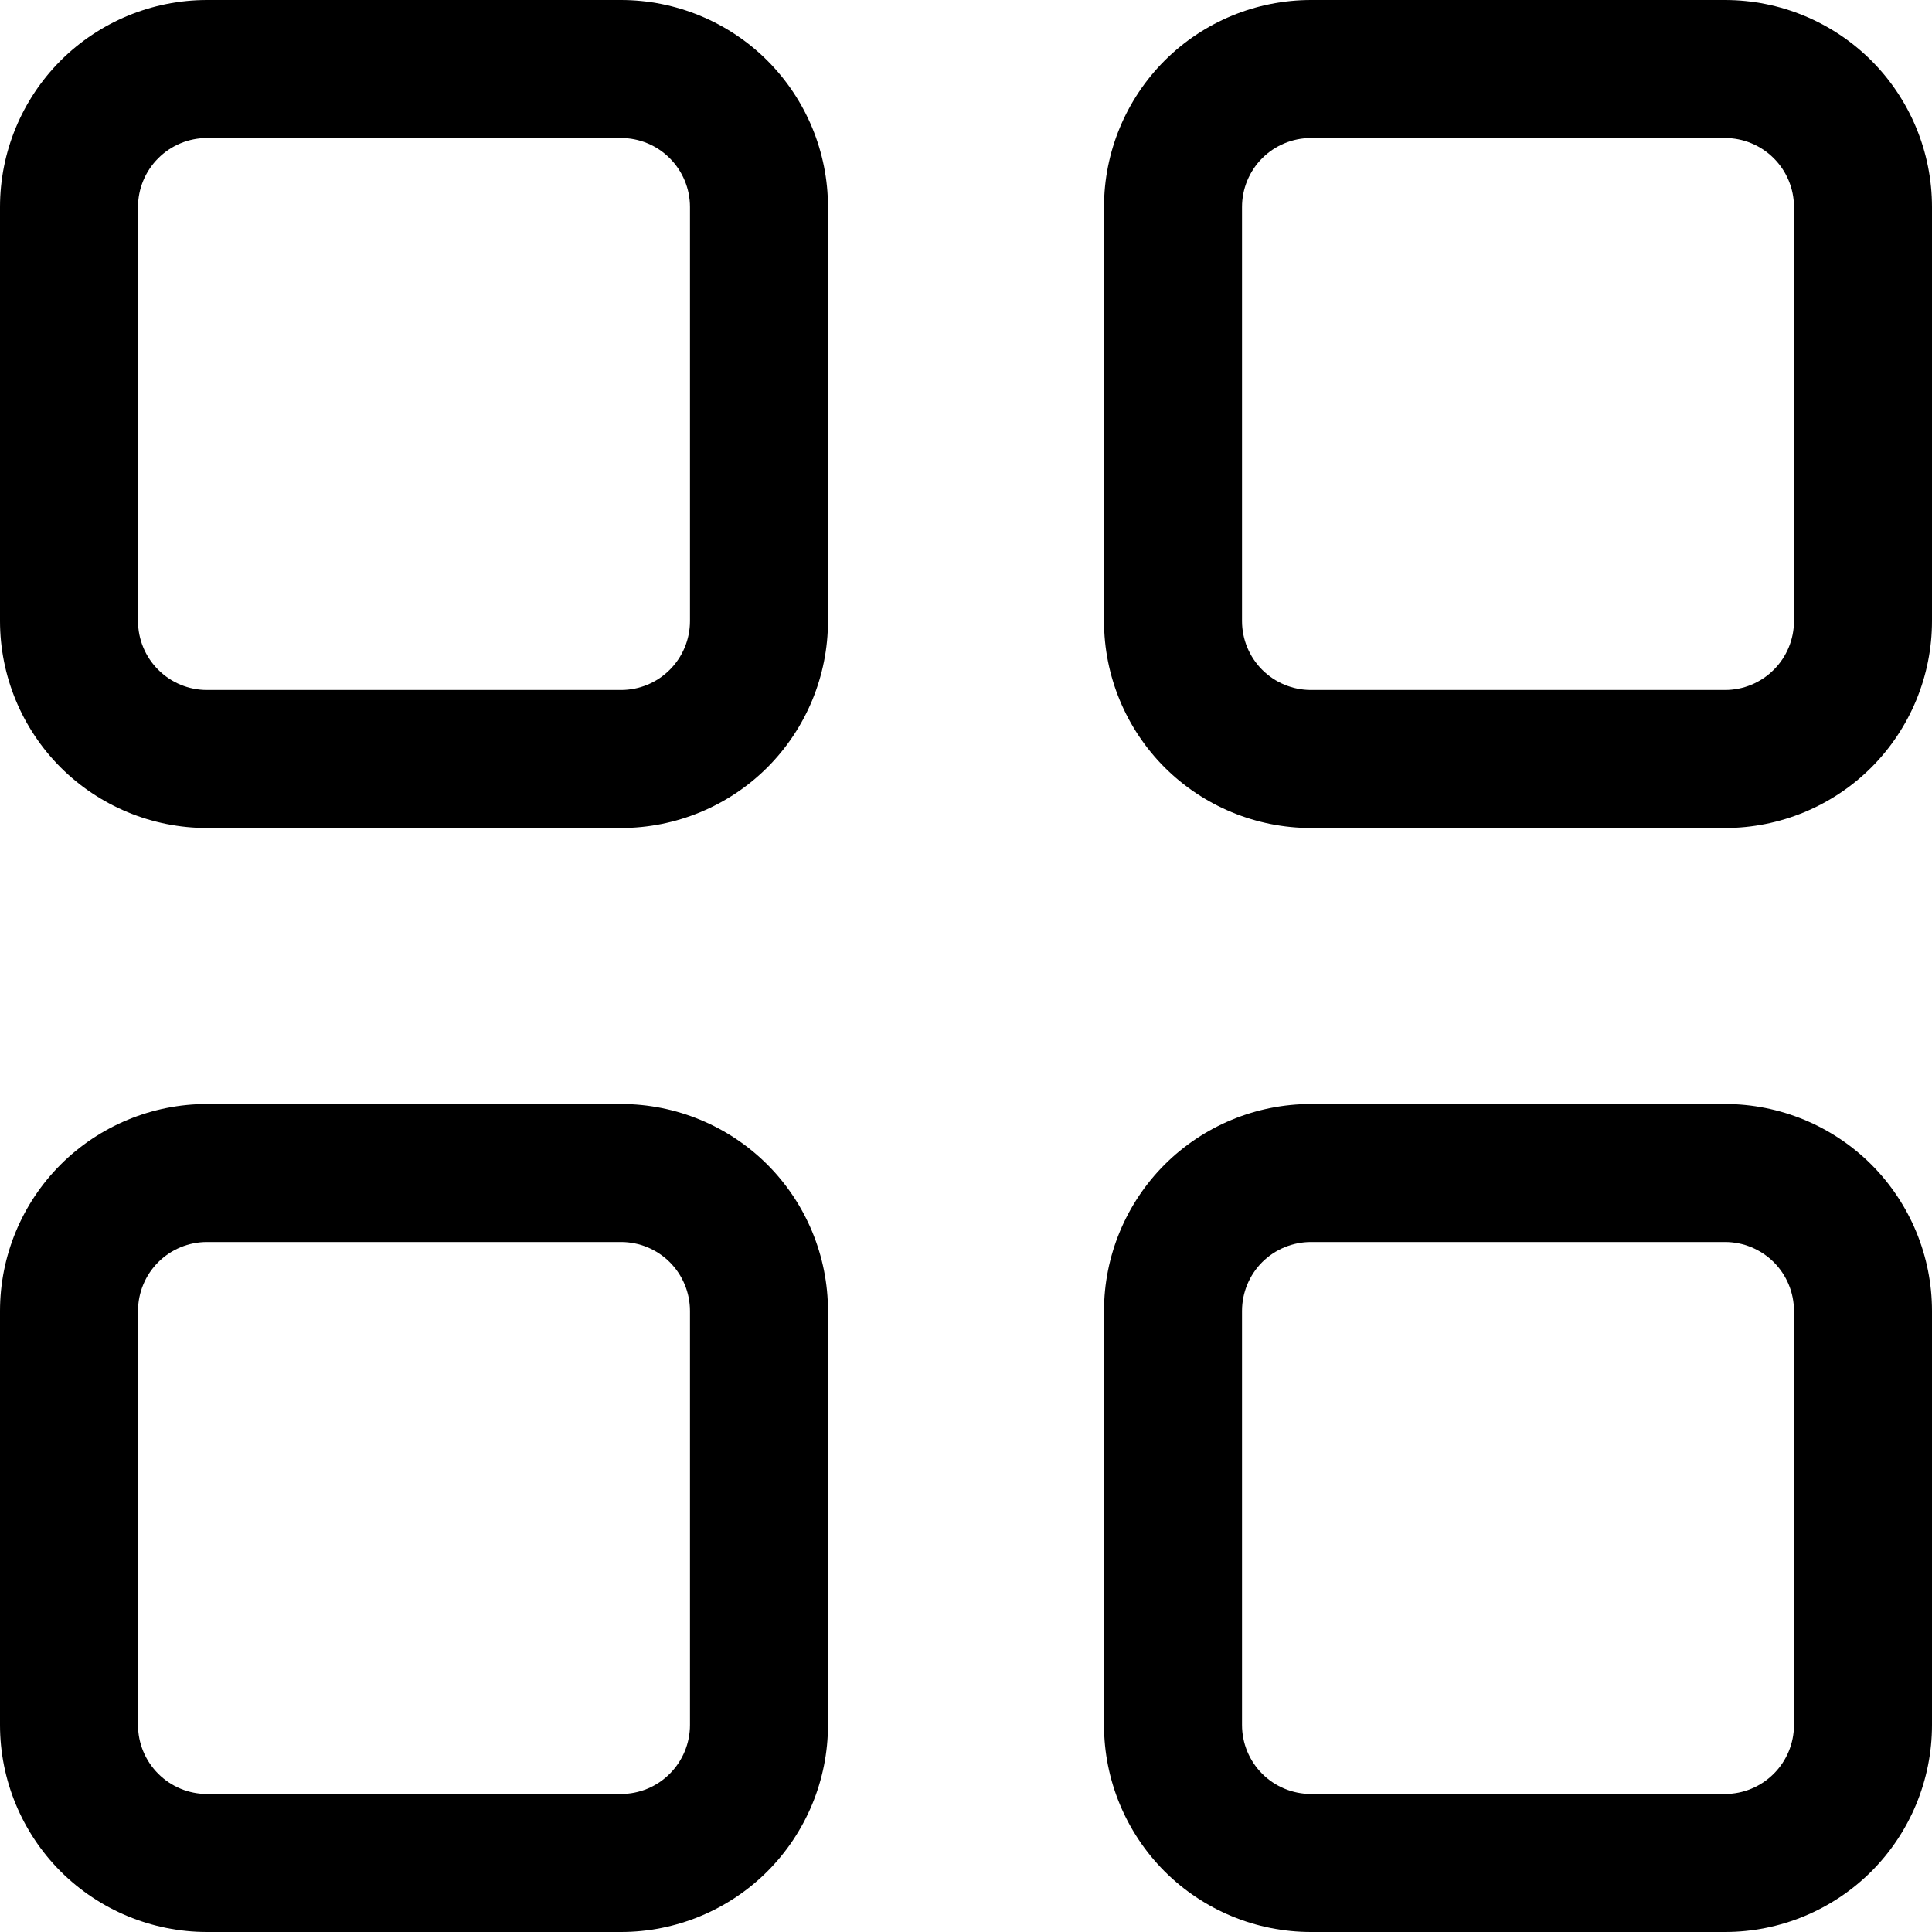
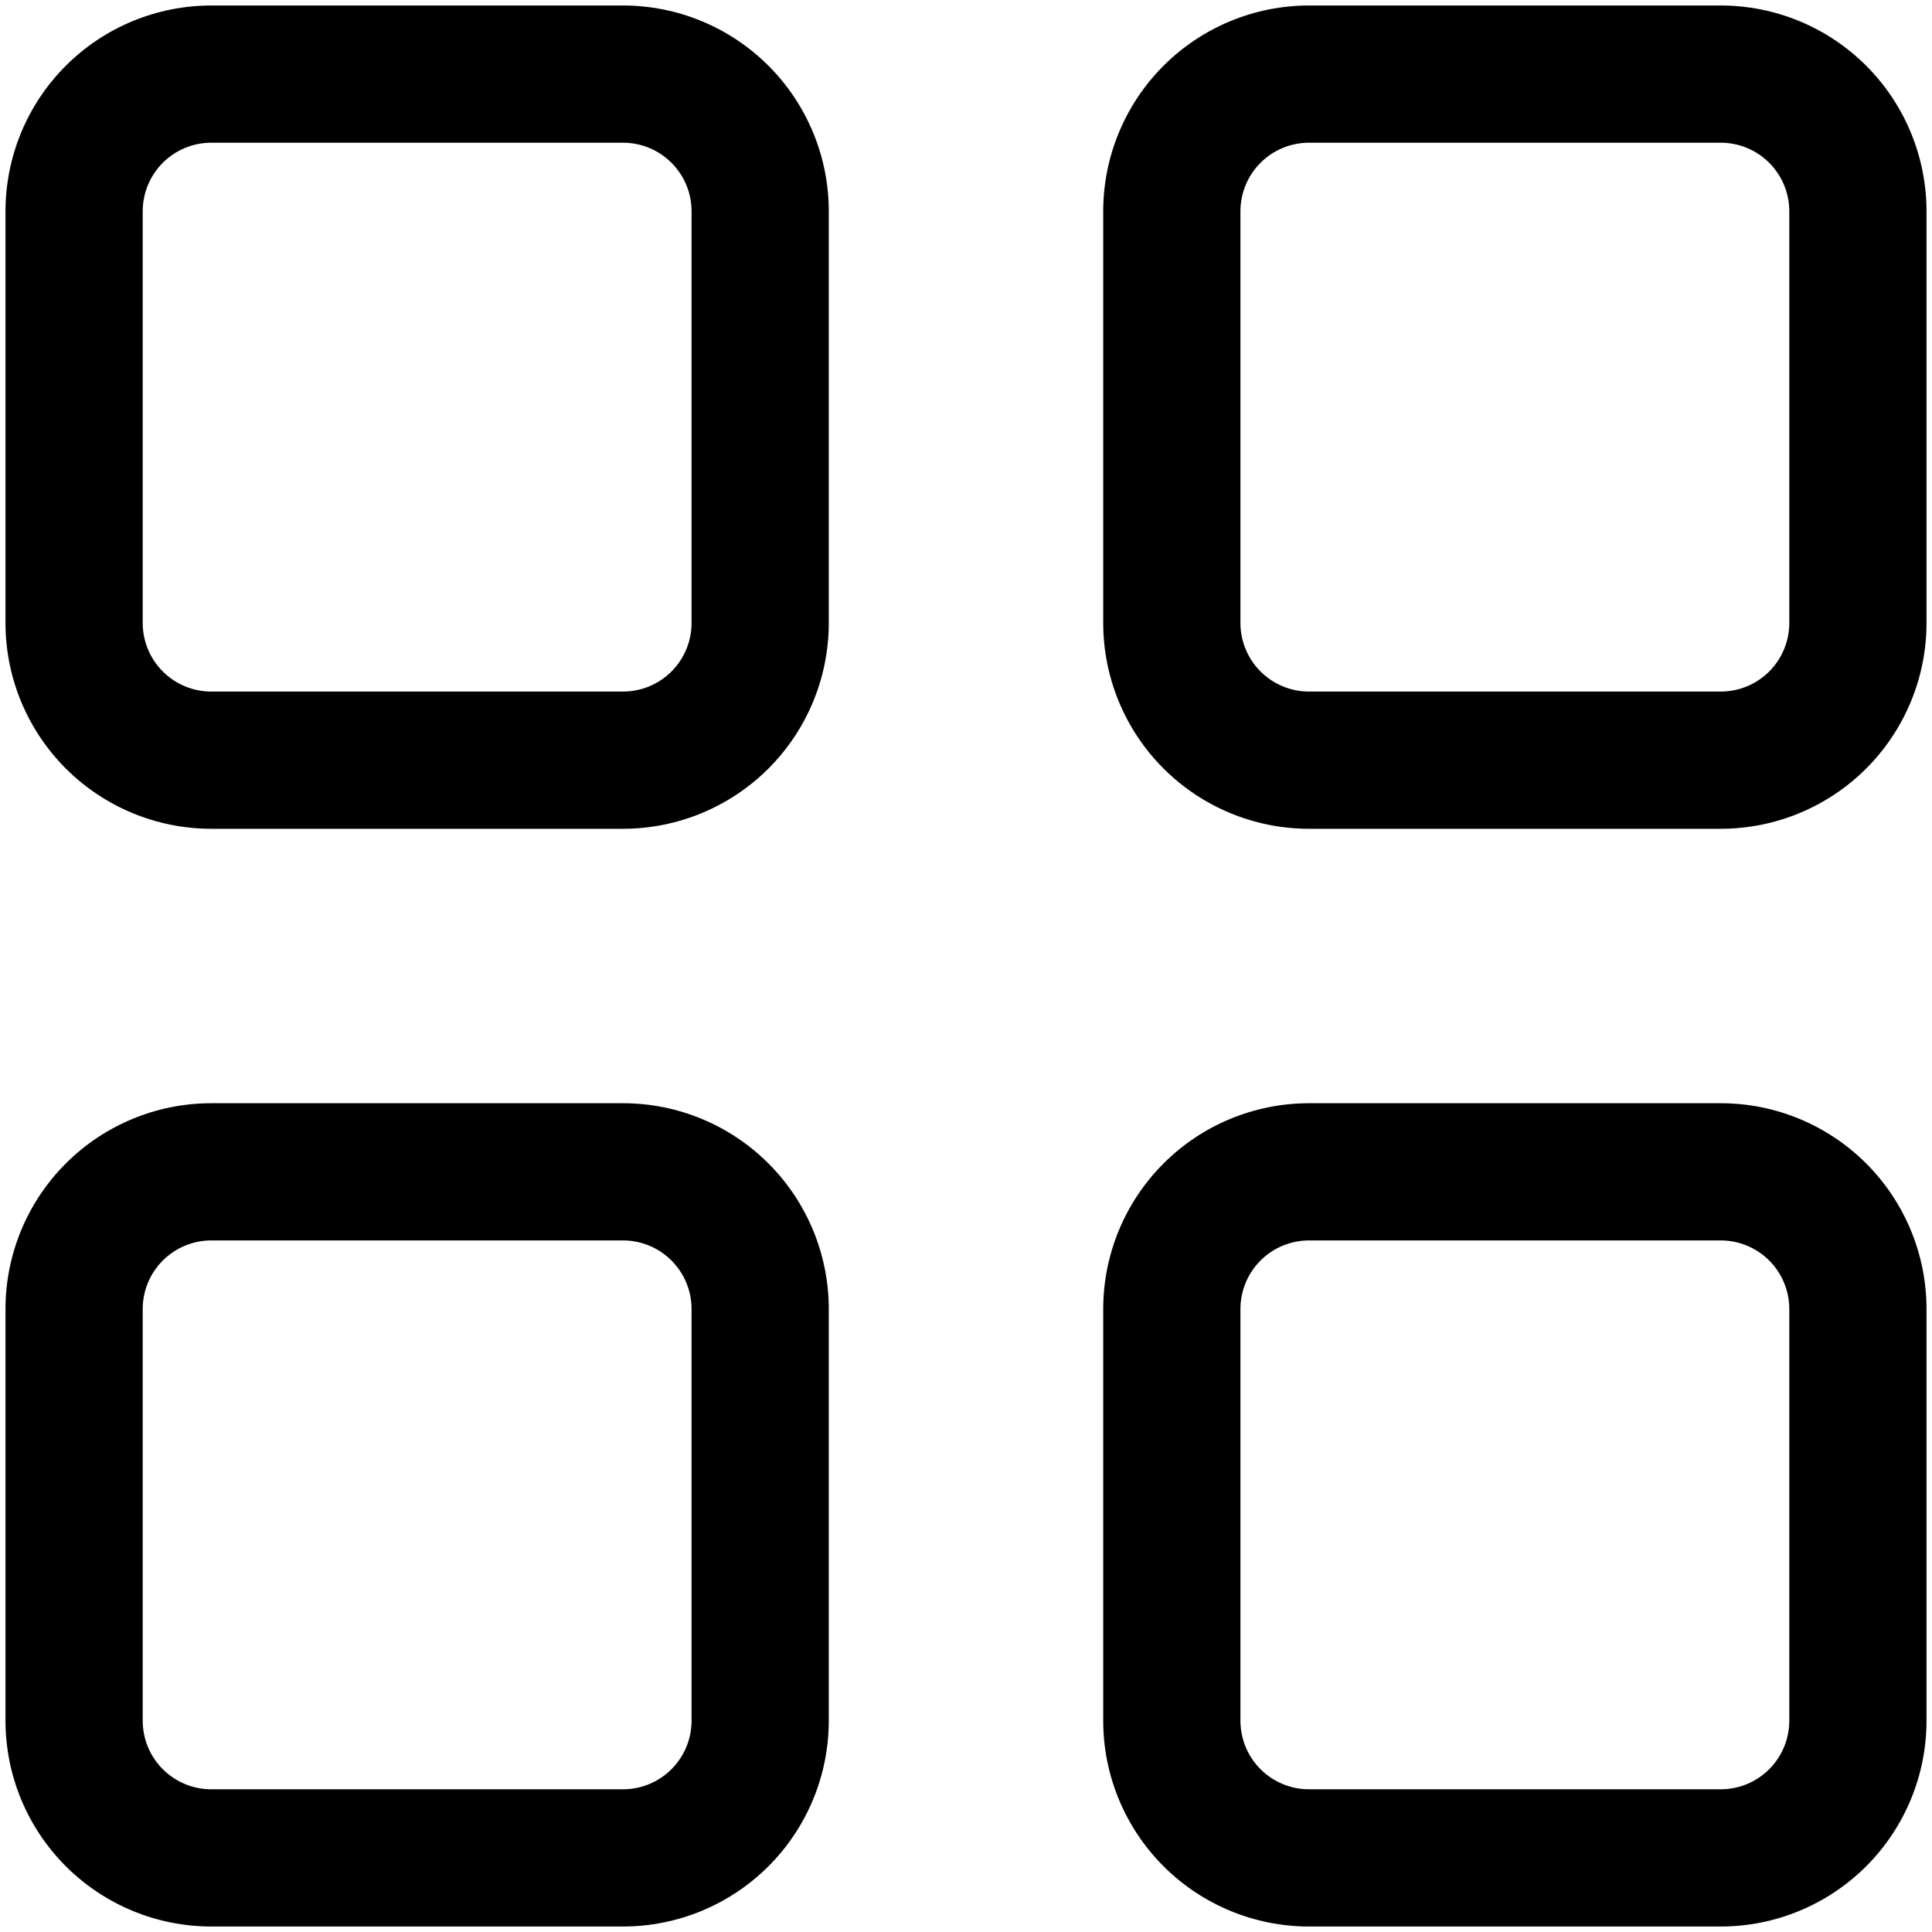
- <svg xmlns="http://www.w3.org/2000/svg" width="30" height="30" viewBox="0 0 30 30" fill="none">
-   <path id="GridView" d="M0 3.214C0 2.362 0.339 1.544 0.941 0.941C1.544 0.339 2.362 0 3.214 0H9.643C10.495 0 11.313 0.339 11.916 0.941C12.518 1.544 12.857 2.362 12.857 3.214V9.643C12.857 10.495 12.518 11.313 11.916 11.916C11.313 12.518 10.495 12.857 9.643 12.857H3.214C2.362 12.857 1.544 12.518 0.941 11.916C0.339 11.313 0 10.495 0 9.643V3.214ZM3.214 2.143C2.93 2.143 2.658 2.256 2.457 2.457C2.256 2.658 2.143 2.93 2.143 3.214V9.643C2.143 9.927 2.256 10.2 2.457 10.4C2.658 10.601 2.93 10.714 3.214 10.714H9.643C9.927 10.714 10.2 10.601 10.4 10.4C10.601 10.2 10.714 9.927 10.714 9.643V3.214C10.714 2.93 10.601 2.658 10.4 2.457C10.2 2.256 9.927 2.143 9.643 2.143H3.214ZM17.143 3.214C17.143 2.362 17.482 1.544 18.084 0.941C18.687 0.339 19.505 0 20.357 0H26.786C27.638 0 28.456 0.339 29.059 0.941C29.661 1.544 30 2.362 30 3.214V9.643C30 10.495 29.661 11.313 29.059 11.916C28.456 12.518 27.638 12.857 26.786 12.857H20.357C19.505 12.857 18.687 12.518 18.084 11.916C17.482 11.313 17.143 10.495 17.143 9.643V3.214ZM20.357 2.143C20.073 2.143 19.8 2.256 19.599 2.457C19.399 2.658 19.286 2.93 19.286 3.214V9.643C19.286 9.927 19.399 10.2 19.599 10.4C19.8 10.601 20.073 10.714 20.357 10.714H26.786C27.07 10.714 27.342 10.601 27.543 10.4C27.744 10.2 27.857 9.927 27.857 9.643V3.214C27.857 2.93 27.744 2.658 27.543 2.457C27.342 2.256 27.07 2.143 26.786 2.143H20.357ZM0 20.357C0 19.505 0.339 18.687 0.941 18.084C1.544 17.482 2.362 17.143 3.214 17.143H9.643C10.495 17.143 11.313 17.482 11.916 18.084C12.518 18.687 12.857 19.505 12.857 20.357V26.786C12.857 27.638 12.518 28.456 11.916 29.059C11.313 29.661 10.495 30 9.643 30H3.214C2.362 30 1.544 29.661 0.941 29.059C0.339 28.456 0 27.638 0 26.786V20.357ZM3.214 19.286C2.93 19.286 2.658 19.399 2.457 19.599C2.256 19.8 2.143 20.073 2.143 20.357V26.786C2.143 27.07 2.256 27.342 2.457 27.543C2.658 27.744 2.93 27.857 3.214 27.857H9.643C9.927 27.857 10.2 27.744 10.4 27.543C10.601 27.342 10.714 27.07 10.714 26.786V20.357C10.714 20.073 10.601 19.8 10.4 19.599C10.2 19.399 9.927 19.286 9.643 19.286H3.214ZM17.143 20.357C17.143 19.505 17.482 18.687 18.084 18.084C18.687 17.482 19.505 17.143 20.357 17.143H26.786C27.638 17.143 28.456 17.482 29.059 18.084C29.661 18.687 30 19.505 30 20.357V26.786C30 27.638 29.661 28.456 29.059 29.059C28.456 29.661 27.638 30 26.786 30H20.357C19.505 30 18.687 29.661 18.084 29.059C17.482 28.456 17.143 27.638 17.143 26.786V20.357ZM20.357 19.286C20.073 19.286 19.8 19.399 19.599 19.599C19.399 19.8 19.286 20.073 19.286 20.357V26.786C19.286 27.07 19.399 27.342 19.599 27.543C19.8 27.744 20.073 27.857 20.357 27.857H26.786C27.07 27.857 27.342 27.744 27.543 27.543C27.744 27.342 27.857 27.07 27.857 26.786V20.357C27.857 20.073 27.744 19.8 27.543 19.599C27.342 19.399 27.07 19.286 26.786 19.286H20.357Z" fill="black" />
+ <svg xmlns="http://www.w3.org/2000/svg" width="88" height="88" viewBox="0 0 88 88" fill="none">
+   <path d="M0.25 9.625C0.25 7.139 1.238 4.754 2.996 2.996C4.754 1.238 7.139 0.25 9.625 0.25H28.375C30.861 0.25 33.246 1.238 35.004 2.996C36.762 4.754 37.75 7.139 37.75 9.625V28.375C37.75 30.861 36.762 33.246 35.004 35.004C33.246 36.762 30.861 37.75 28.375 37.75H9.625C7.139 37.75 4.754 36.762 2.996 35.004C1.238 33.246 0.25 30.861 0.25 28.375V9.625ZM9.625 6.5C8.796 6.5 8.001 6.829 7.415 7.415C6.829 8.001 6.5 8.796 6.5 9.625V28.375C6.5 29.204 6.829 29.999 7.415 30.585C8.001 31.171 8.796 31.5 9.625 31.5H28.375C29.204 31.5 29.999 31.171 30.585 30.585C31.171 29.999 31.5 29.204 31.5 28.375V9.625C31.5 8.796 31.171 8.001 30.585 7.415C29.999 6.829 29.204 6.5 28.375 6.5H9.625ZM50.25 9.625C50.25 7.139 51.238 4.754 52.996 2.996C54.754 1.238 57.139 0.25 59.625 0.25H78.375C80.861 0.25 83.246 1.238 85.004 2.996C86.762 4.754 87.75 7.139 87.75 9.625V28.375C87.75 30.861 86.762 33.246 85.004 35.004C83.246 36.762 80.861 37.75 78.375 37.75H59.625C57.139 37.75 54.754 36.762 52.996 35.004C51.238 33.246 50.25 30.861 50.25 28.375V9.625ZM59.625 6.5C58.796 6.5 58.001 6.829 57.415 7.415C56.829 8.001 56.5 8.796 56.5 9.625V28.375C56.5 29.204 56.829 29.999 57.415 30.585C58.001 31.171 58.796 31.5 59.625 31.5H78.375C79.204 31.5 79.999 31.171 80.585 30.585C81.171 29.999 81.5 29.204 81.5 28.375V9.625C81.5 8.796 81.171 8.001 80.585 7.415C79.999 6.829 79.204 6.5 78.375 6.5H59.625ZM0.25 59.625C0.25 57.139 1.238 54.754 2.996 52.996C4.754 51.238 7.139 50.25 9.625 50.25H28.375C30.861 50.25 33.246 51.238 35.004 52.996C36.762 54.754 37.75 57.139 37.75 59.625V78.375C37.75 80.861 36.762 83.246 35.004 85.004C33.246 86.762 30.861 87.75 28.375 87.75H9.625C7.139 87.75 4.754 86.762 2.996 85.004C1.238 83.246 0.25 80.861 0.25 78.375V59.625ZM9.625 56.5C8.796 56.5 8.001 56.829 7.415 57.415C6.829 58.001 6.5 58.796 6.5 59.625V78.375C6.5 79.204 6.829 79.999 7.415 80.585C8.001 81.171 8.796 81.5 9.625 81.5H28.375C29.204 81.5 29.999 81.171 30.585 80.585C31.171 79.999 31.5 79.204 31.5 78.375V59.625C31.5 58.796 31.171 58.001 30.585 57.415C29.999 56.829 29.204 56.5 28.375 56.5H9.625ZM50.25 59.625C50.25 57.139 51.238 54.754 52.996 52.996C54.754 51.238 57.139 50.25 59.625 50.25H78.375C80.861 50.25 83.246 51.238 85.004 52.996C86.762 54.754 87.75 57.139 87.75 59.625V78.375C87.75 80.861 86.762 83.246 85.004 85.004C83.246 86.762 80.861 87.75 78.375 87.75H59.625C57.139 87.75 54.754 86.762 52.996 85.004C51.238 83.246 50.25 80.861 50.25 78.375V59.625ZM59.625 56.5C58.796 56.5 58.001 56.829 57.415 57.415C56.829 58.001 56.5 58.796 56.5 59.625V78.375C56.5 79.204 56.829 79.999 57.415 80.585C58.001 81.171 58.796 81.5 59.625 81.5H78.375C79.204 81.5 79.999 81.171 80.585 80.585C81.171 79.999 81.5 79.204 81.5 78.375V59.625C81.5 58.796 81.171 58.001 80.585 57.415C79.999 56.829 79.204 56.5 78.375 56.5H59.625Z" fill="black" />
</svg>
